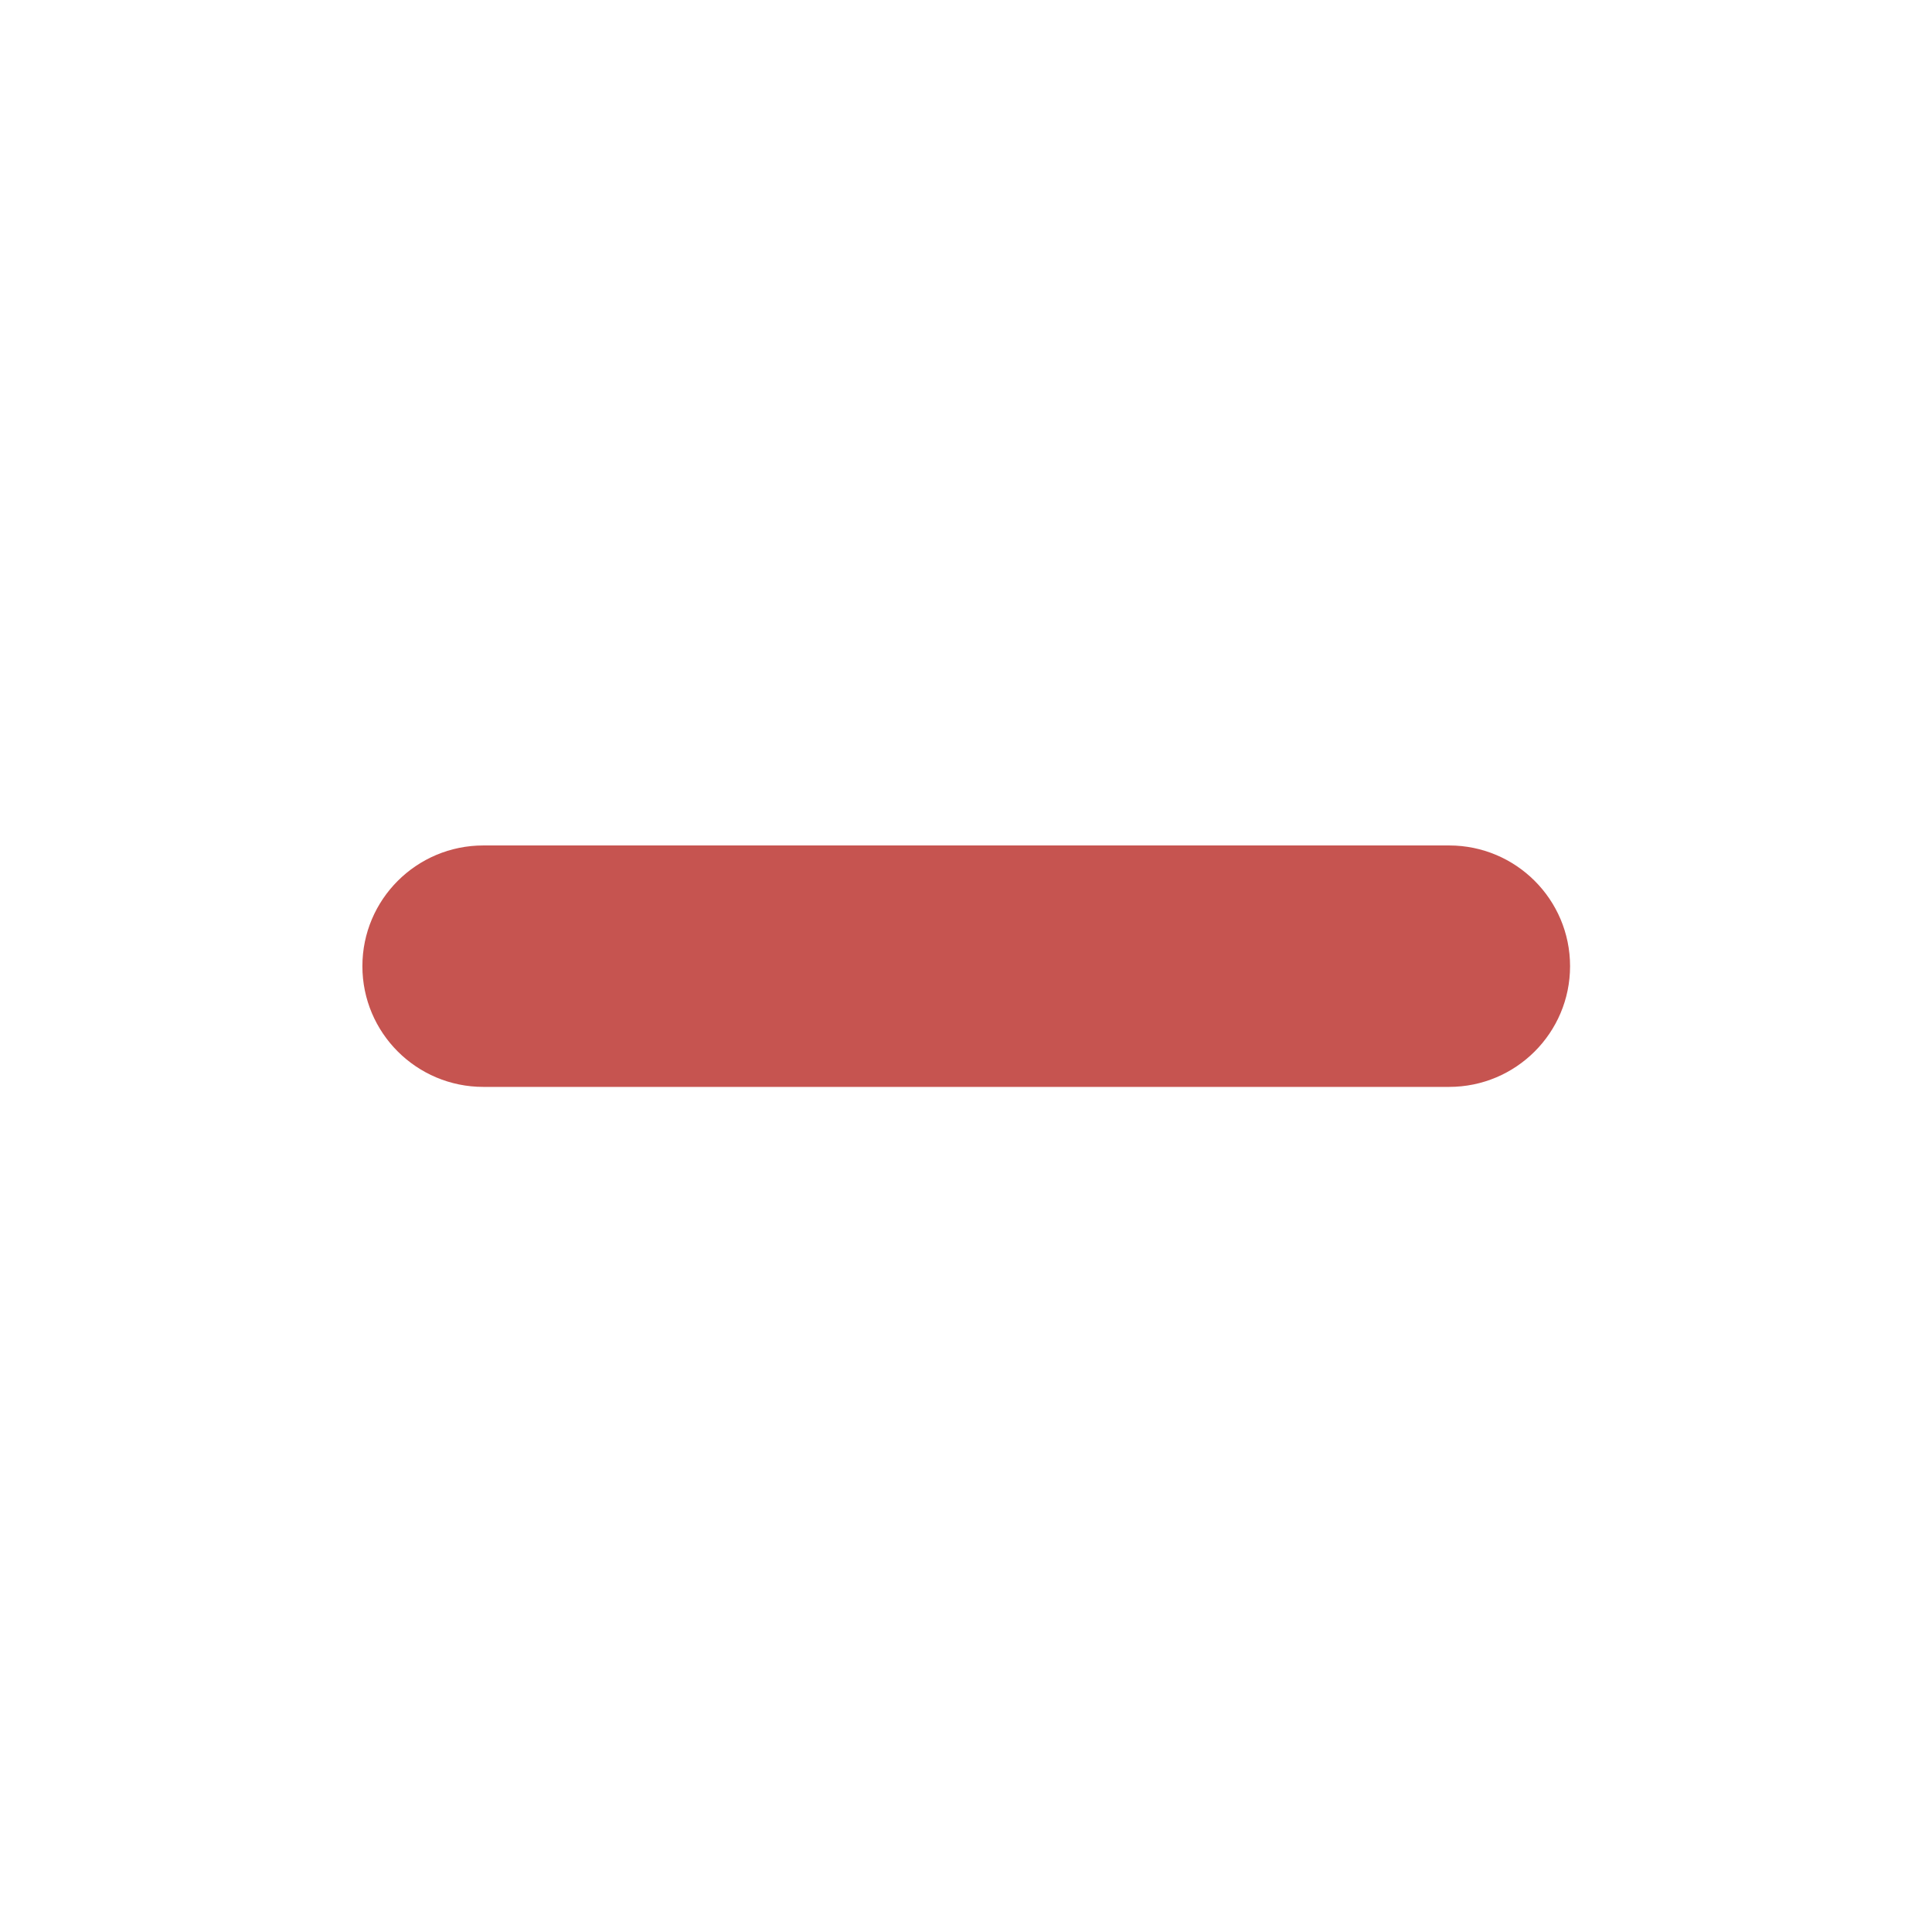
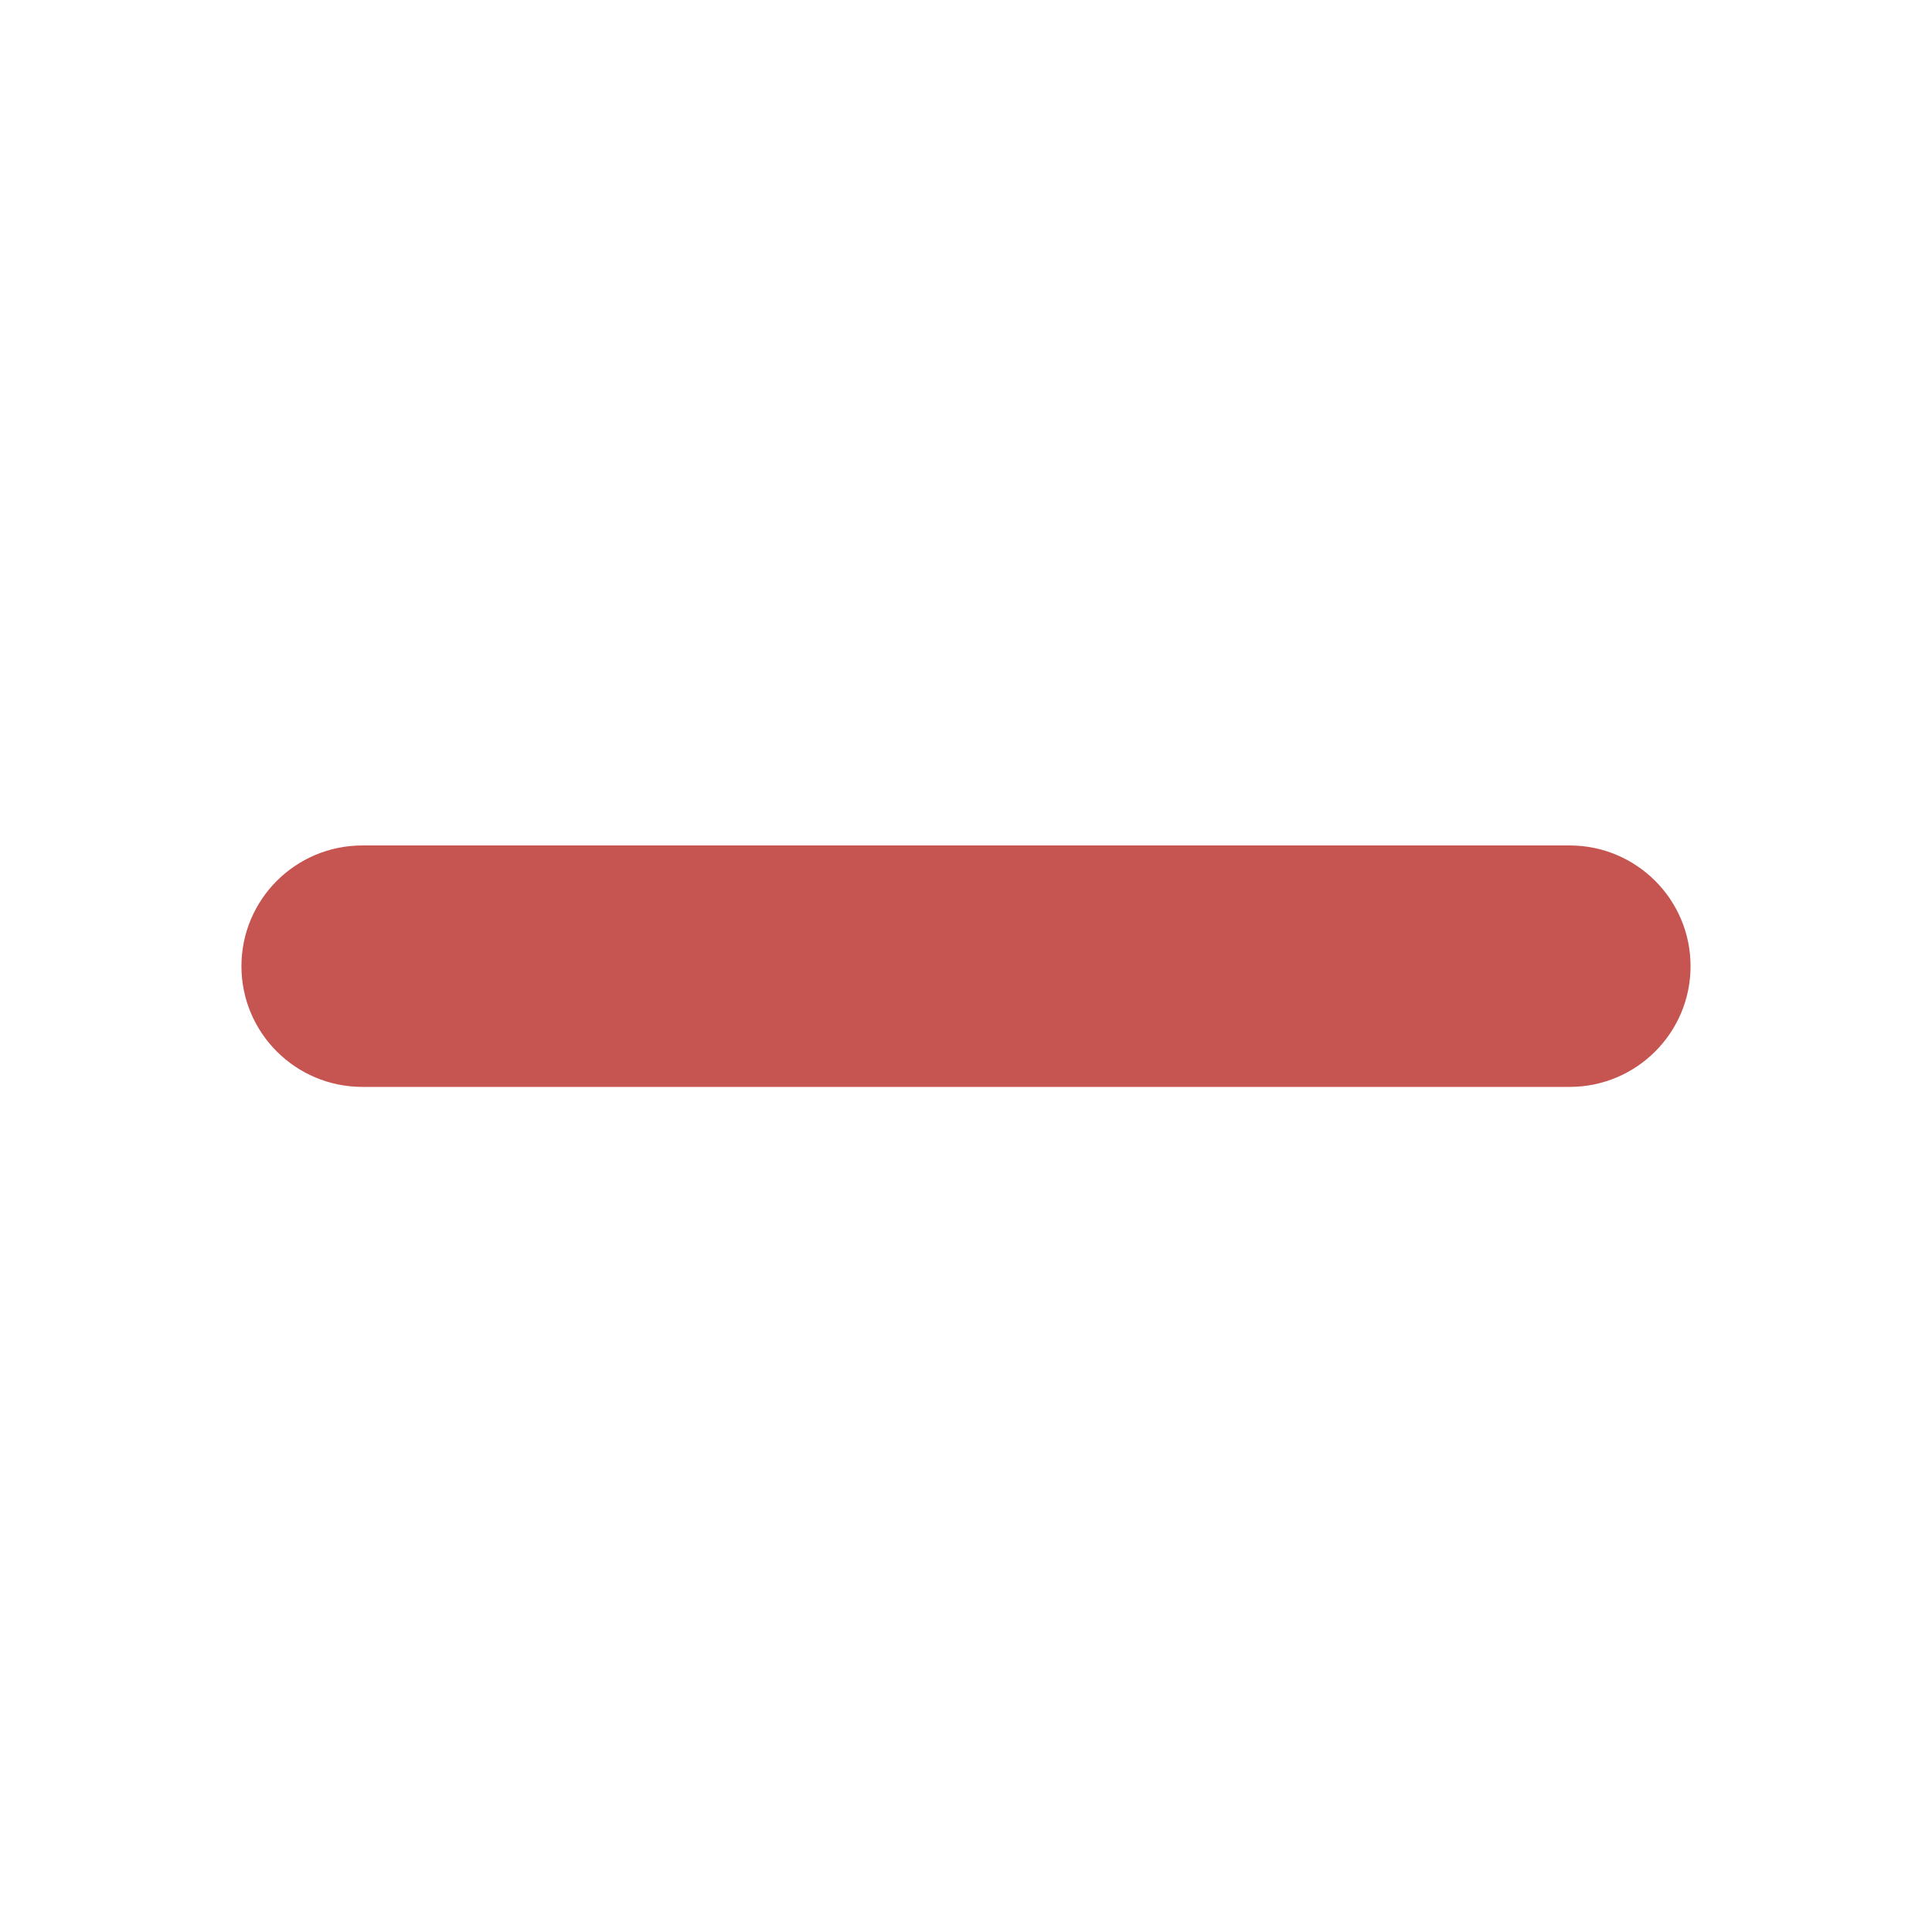
<svg xmlns="http://www.w3.org/2000/svg" width="16" height="16" viewBox="0 0 4.233 4.233" version="1.1" id="svg832">
  <defs id="defs826" />
  <g id="layer1" transform="translate(0,-292.7666)">
-     <rect style="opacity:1;fill:#c65450;fill-opacity:1;fill-rule:nonzero;stroke:none;stroke-width:0.265;stroke-linecap:square;stroke-linejoin:round;stroke-miterlimit:4;stroke-dasharray:none;stroke-dashoffset:16;stroke-opacity:1;paint-order:normal" id="rect845" width="0.529" height="2.646" x="294.619" y="-3.44" ry="0.265" transform="rotate(90)" />
+     <rect style="opacity:1;fill:#c65450;fill-opacity:1;fill-rule:nonzero;stroke:none;stroke-width:0.29;stroke-linecap:square;stroke-linejoin:round;stroke-miterlimit:4;stroke-dasharray:none;stroke-dashoffset:16;stroke-opacity:1;paint-order:normal" id="rect845" width="0.529" height="3.175" x="294.619" y="-3.704" ry="0.265" transform="rotate(90)" />
  </g>
</svg>
